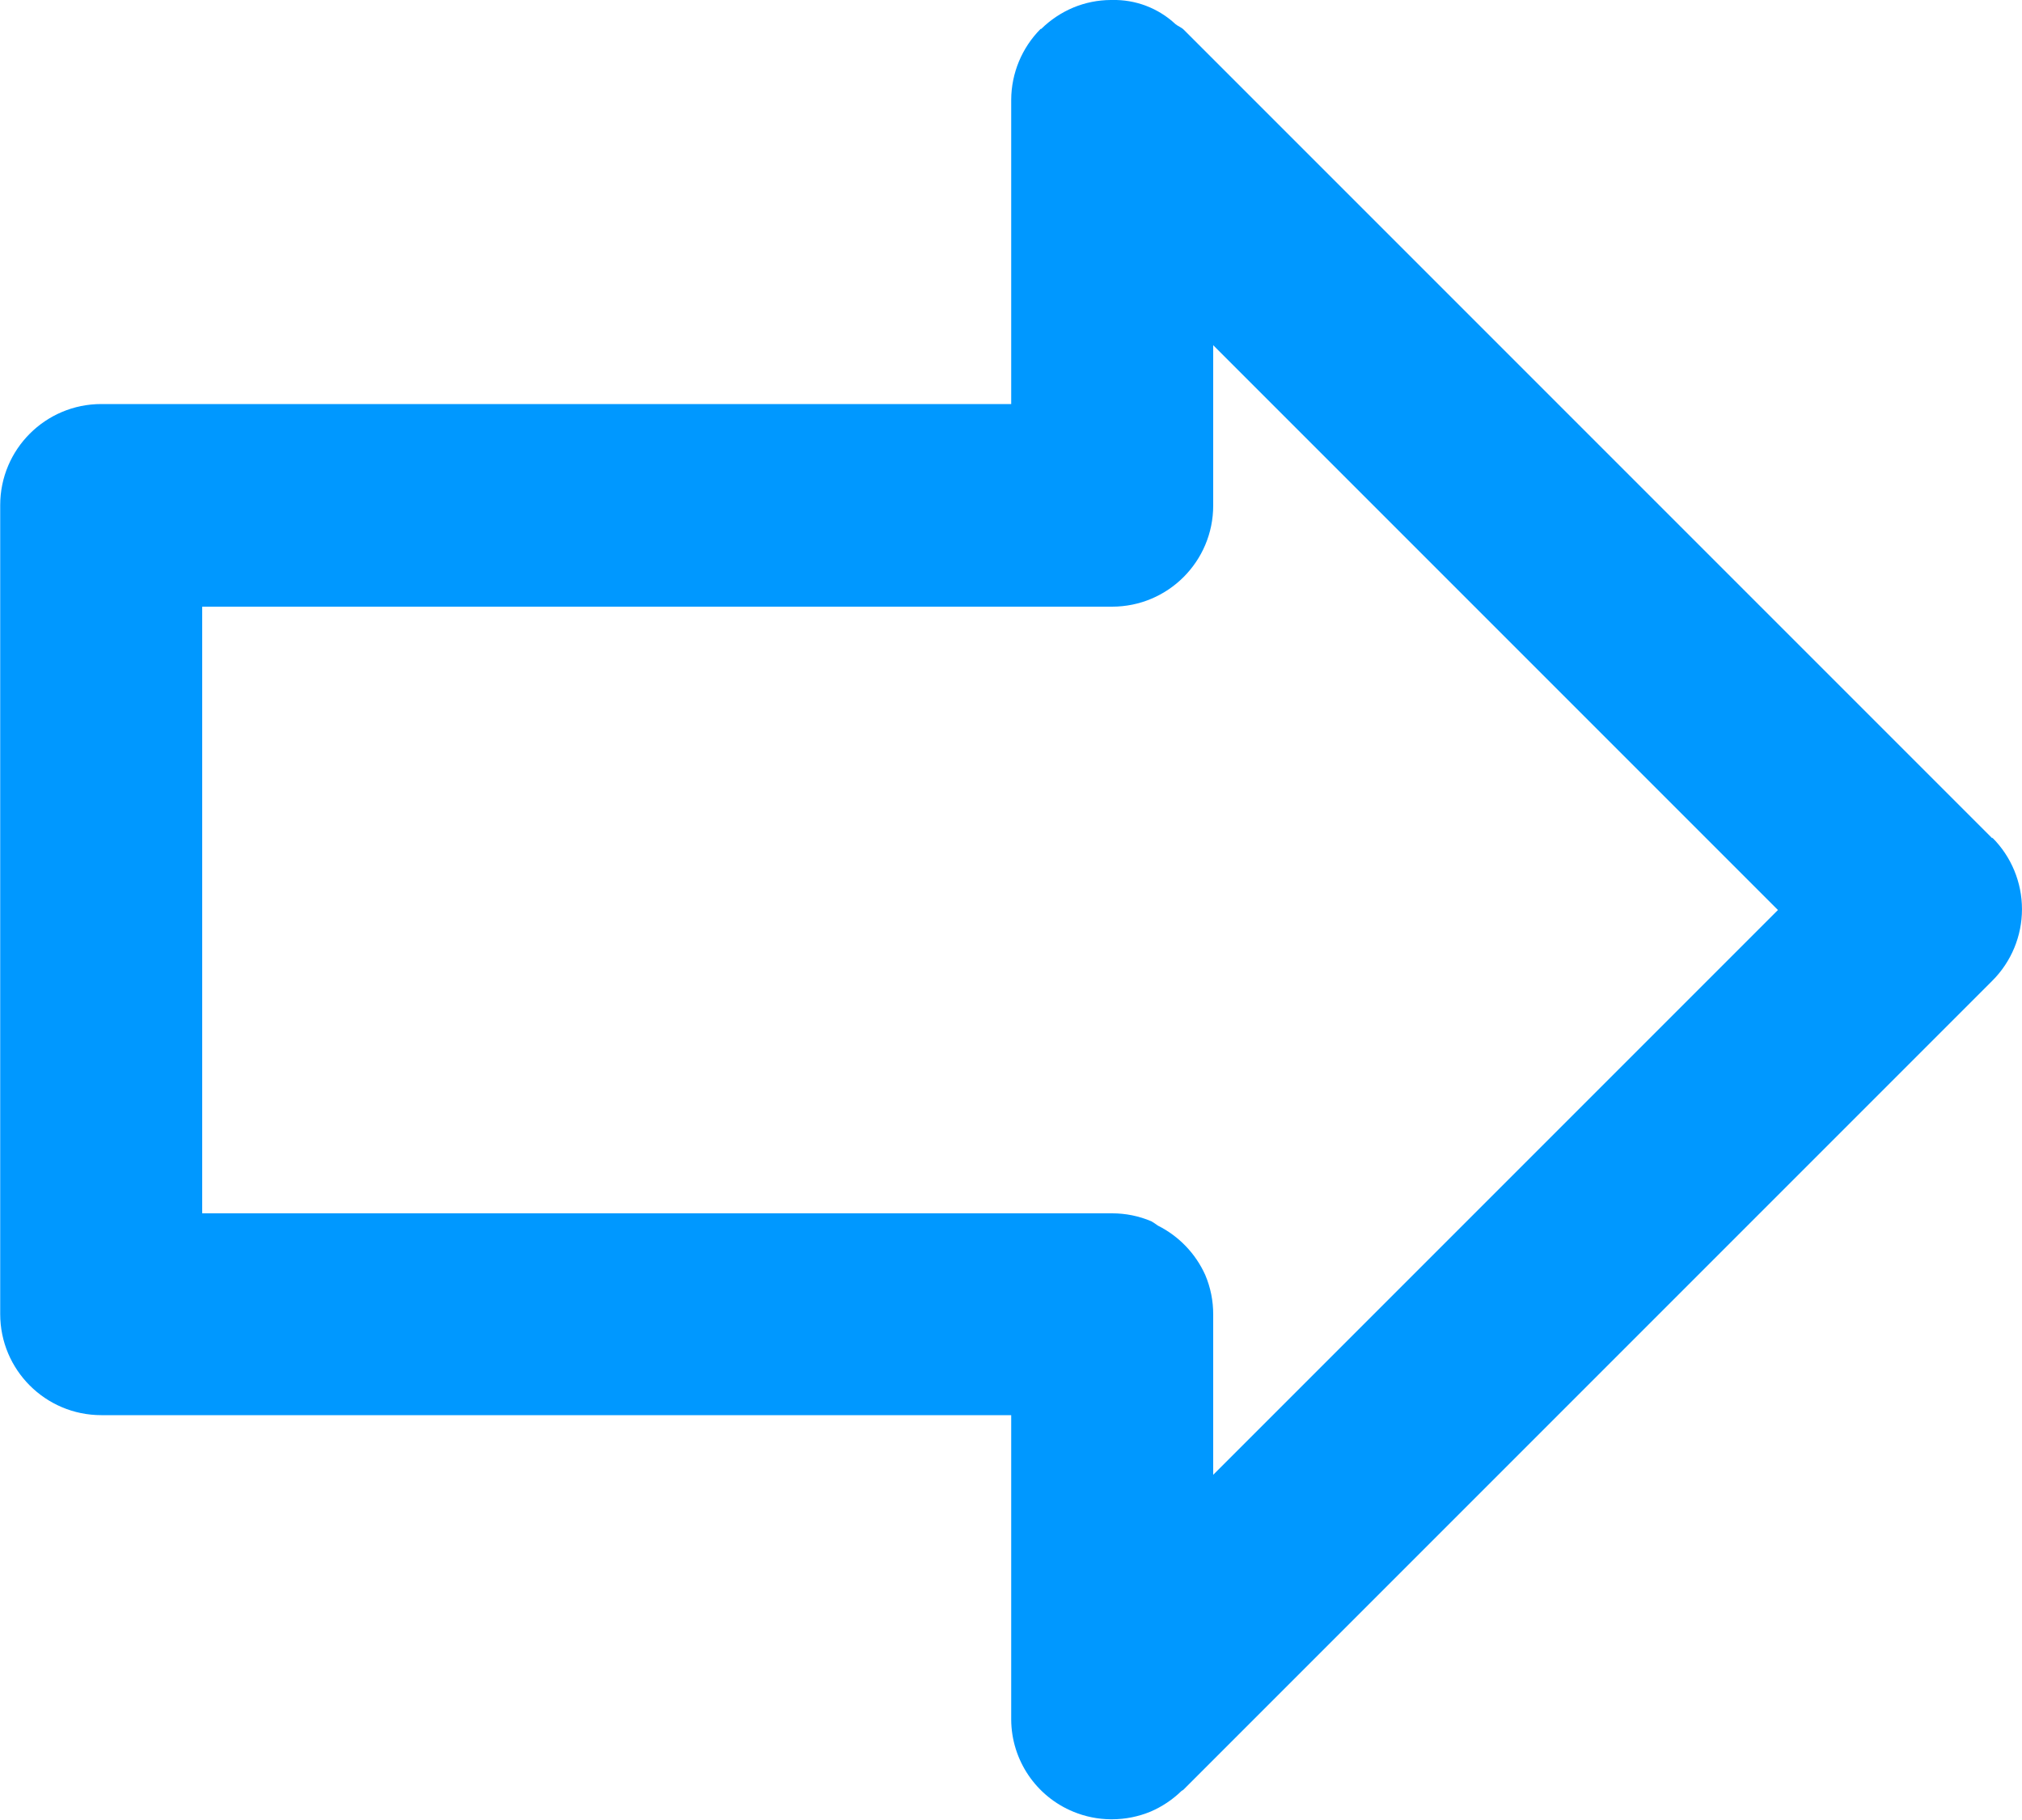
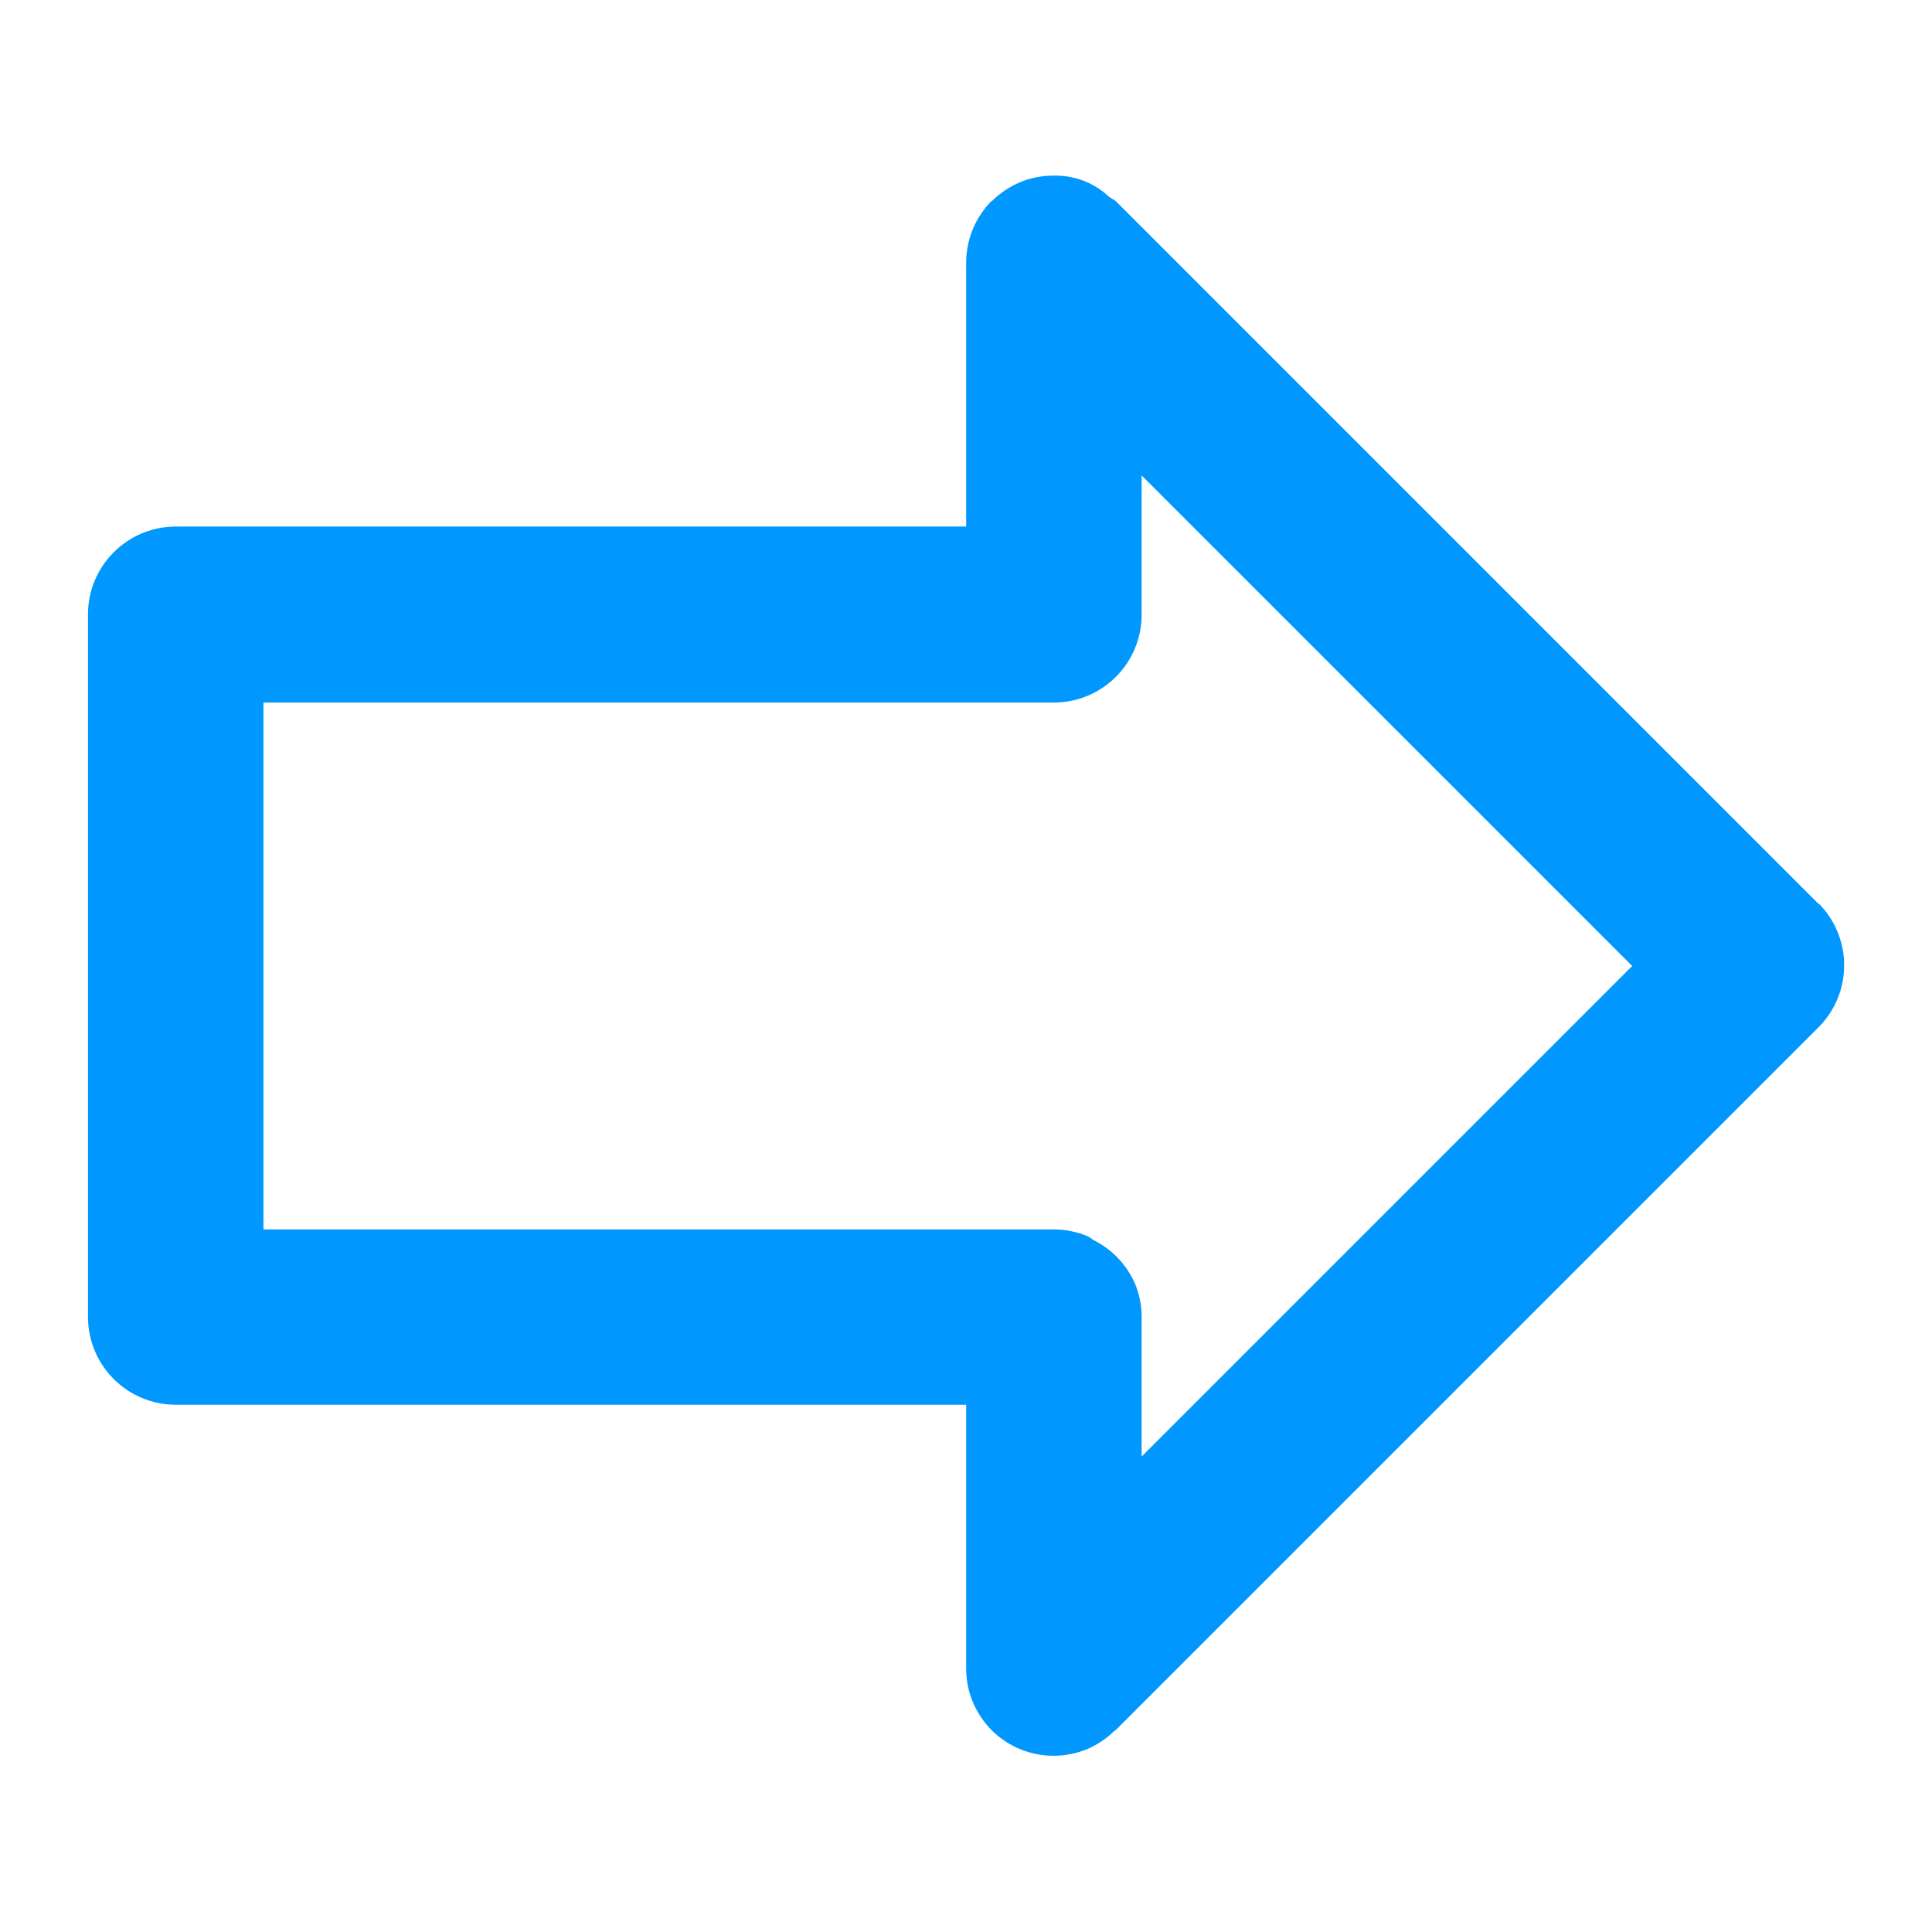
- <svg xmlns="http://www.w3.org/2000/svg" width="20" height="18" viewBox="0 0 20 18">
-   <path fill="#0098ff" d="M3155.707,1418.292l-8-8c-.024-.023-.056-.033-.081-.054A.887.887,0,0,0,3147,1410h0l-.013,0a.979.979,0,0,0-.369.074,1.011,1.011,0,0,0-.319.212l-.006,0h0a1,1,0,0,0-.291.7l0,.01v3h-9a1,1,0,0,0-1,1v8a1,1,0,0,0,1,1h9v3l0,.011a.991.991,0,0,0,.617.912.989.989,0,0,0,.367.074l.014,0h0a1,1,0,0,0,.383-.077,1.007,1.007,0,0,0,.3-.2c.006-.007.016-.009.023-.016l8-8a1,1,0,0,0,0-1.416ZM3148,1423a.99.99,0,0,0-.078-.389,1.009,1.009,0,0,0-.47-.49.672.672,0,0,0-.063-.042A.986.986,0,0,0,3147,1422h-9v-6h9a1,1,0,0,0,1-1v-1.586l5.586,5.586-5.586,5.586Z" transform="translate(-3136 -1410)" />
+ <svg xmlns="http://www.w3.org/2000/svg" width="22" height="22" viewBox="0 0 22 22">
+   <path fill="#0098ff" d="M3155.707,1418.292l-8-8c-.024-.023-.056-.033-.081-.054A.887.887,0,0,0,3147,1410h0l-.013,0a.979.979,0,0,0-.369.074,1.011,1.011,0,0,0-.319.212l-.006,0h0a1,1,0,0,0-.291.7l0,.01v3h-9a1,1,0,0,0-1,1v8a1,1,0,0,0,1,1h9v3l0,.011a.991.991,0,0,0,.617.912.989.989,0,0,0,.367.074l.014,0h0a1,1,0,0,0,.383-.077,1.007,1.007,0,0,0,.3-.2c.006-.007.016-.009.023-.016l8-8a1,1,0,0,0,0-1.416ZM3148,1423a.99.99,0,0,0-.078-.389,1.009,1.009,0,0,0-.47-.49.672.672,0,0,0-.063-.042A.986.986,0,0,0,3147,1422h-9v-6h9a1,1,0,0,0,1-1v-1.586l5.586,5.586-5.586,5.586Z" transform="translate(-3135 -1408)" />
</svg>
